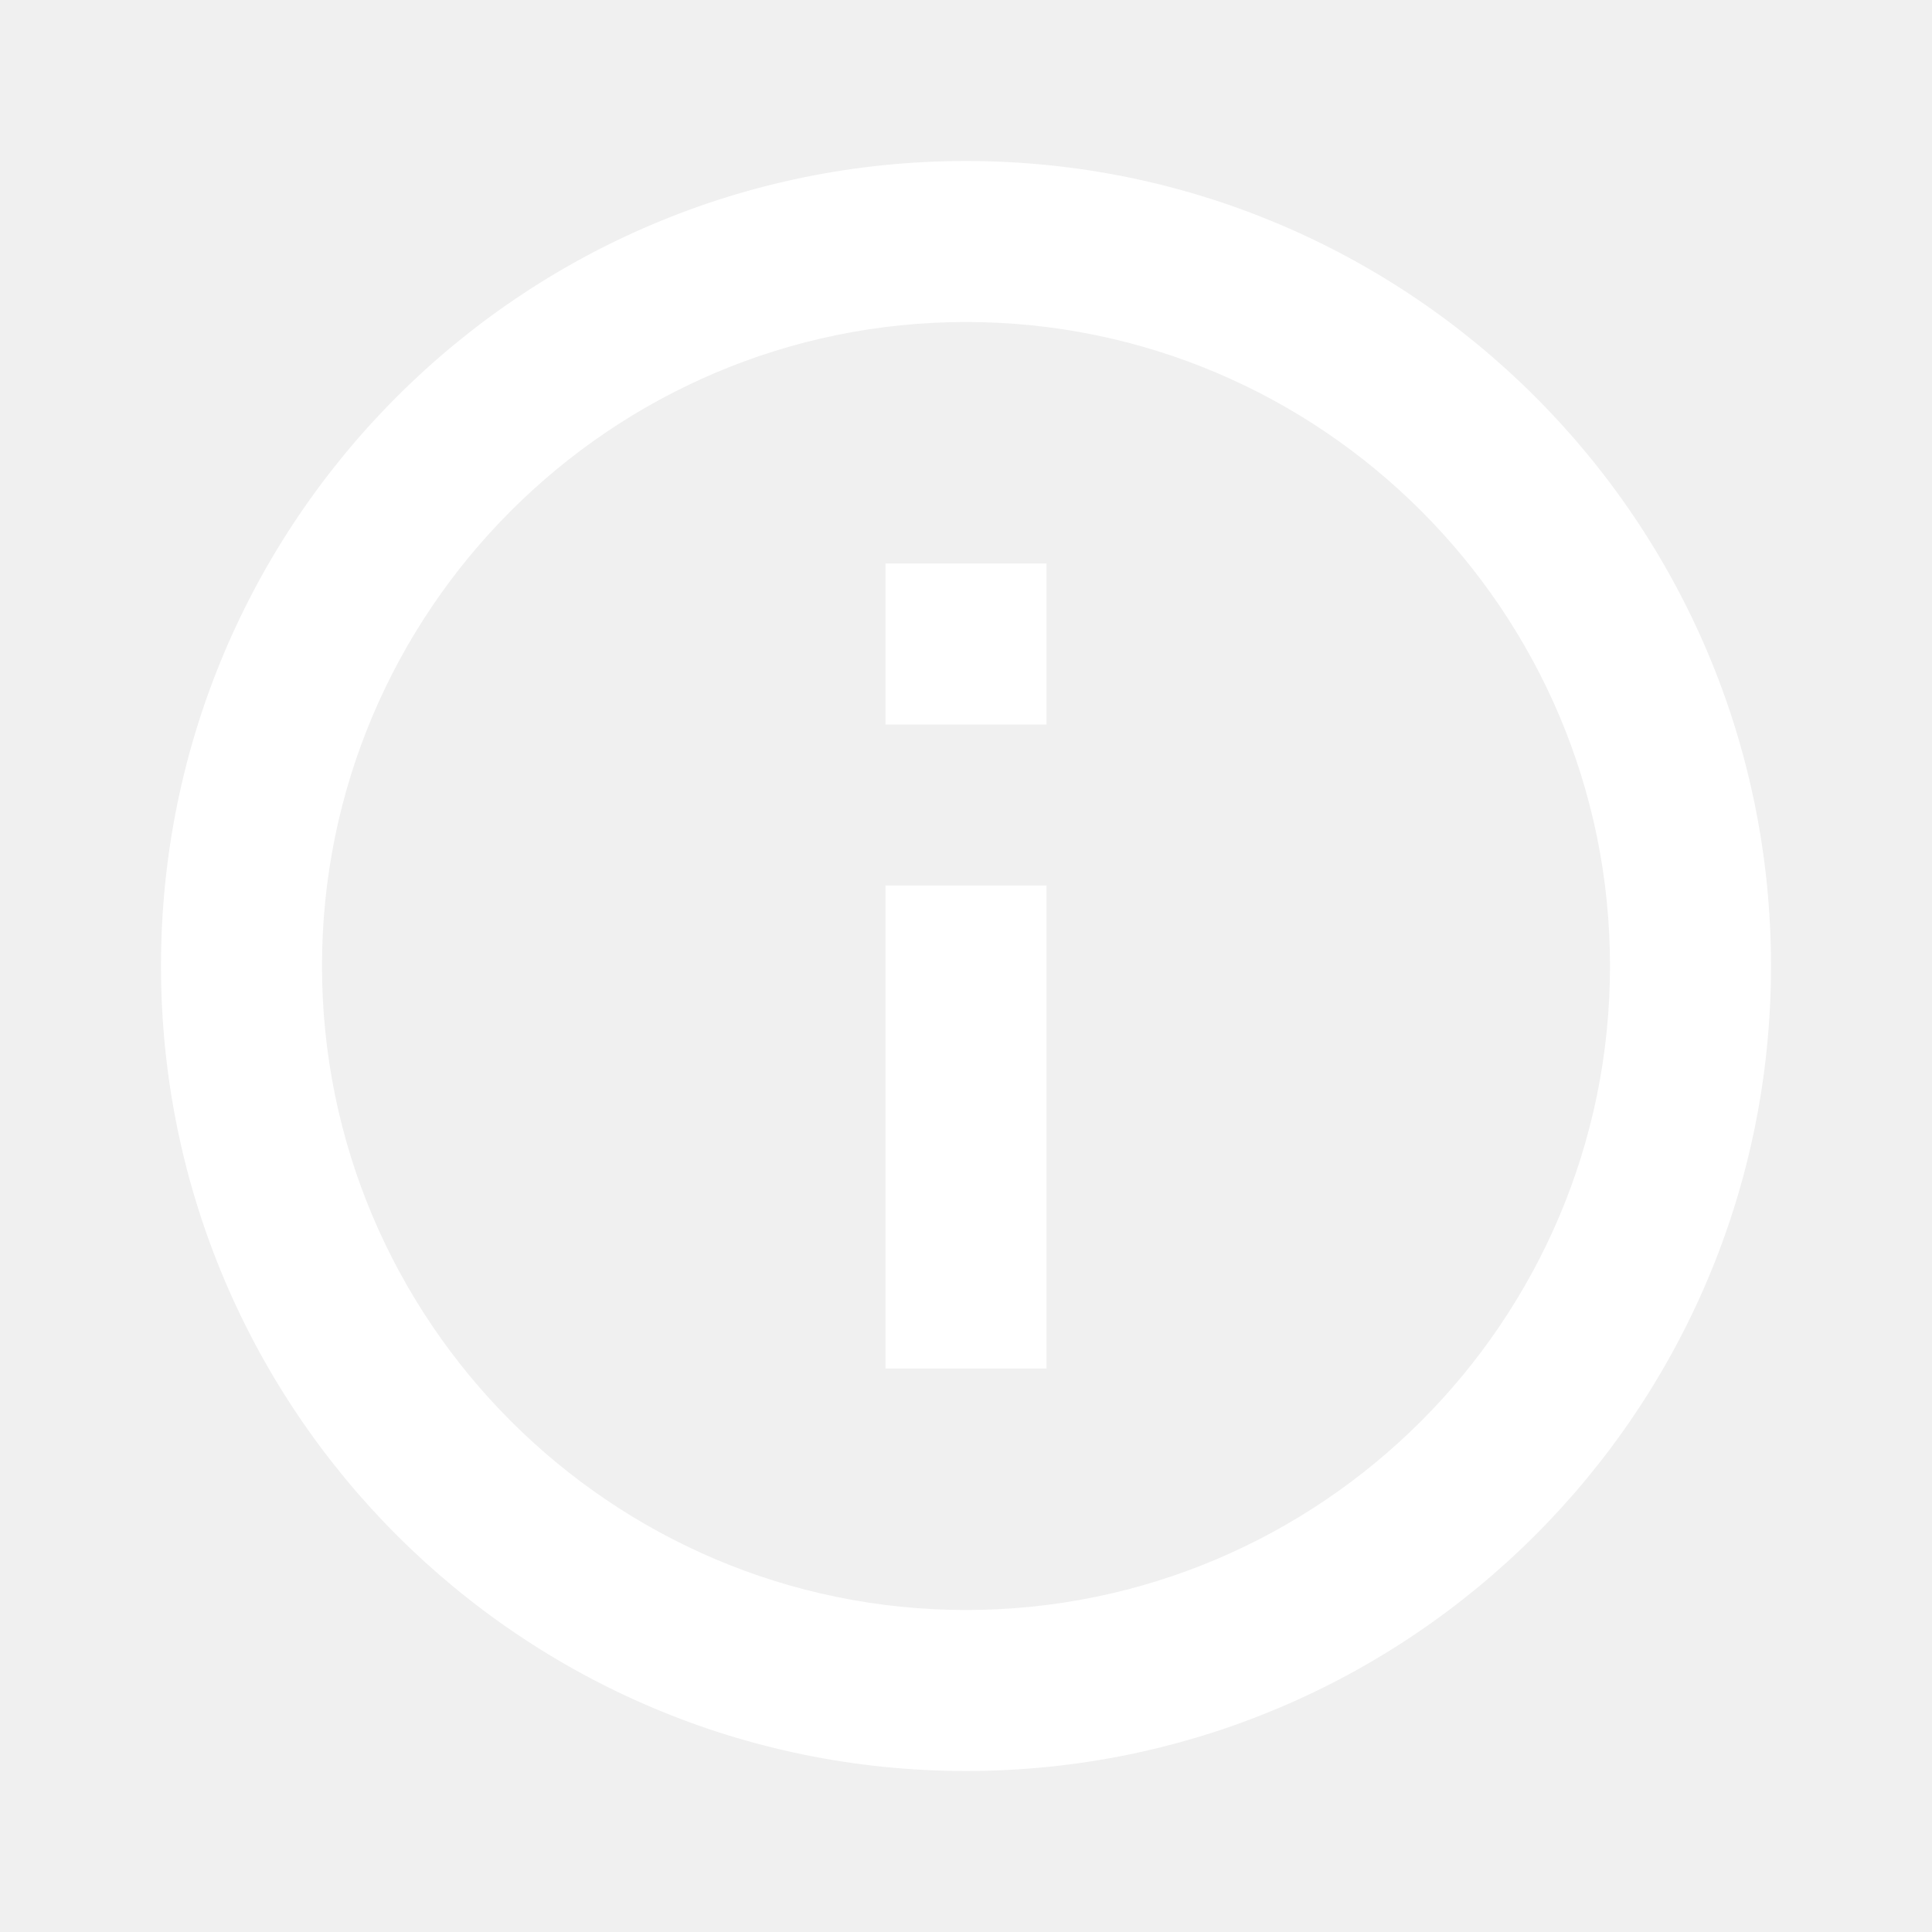
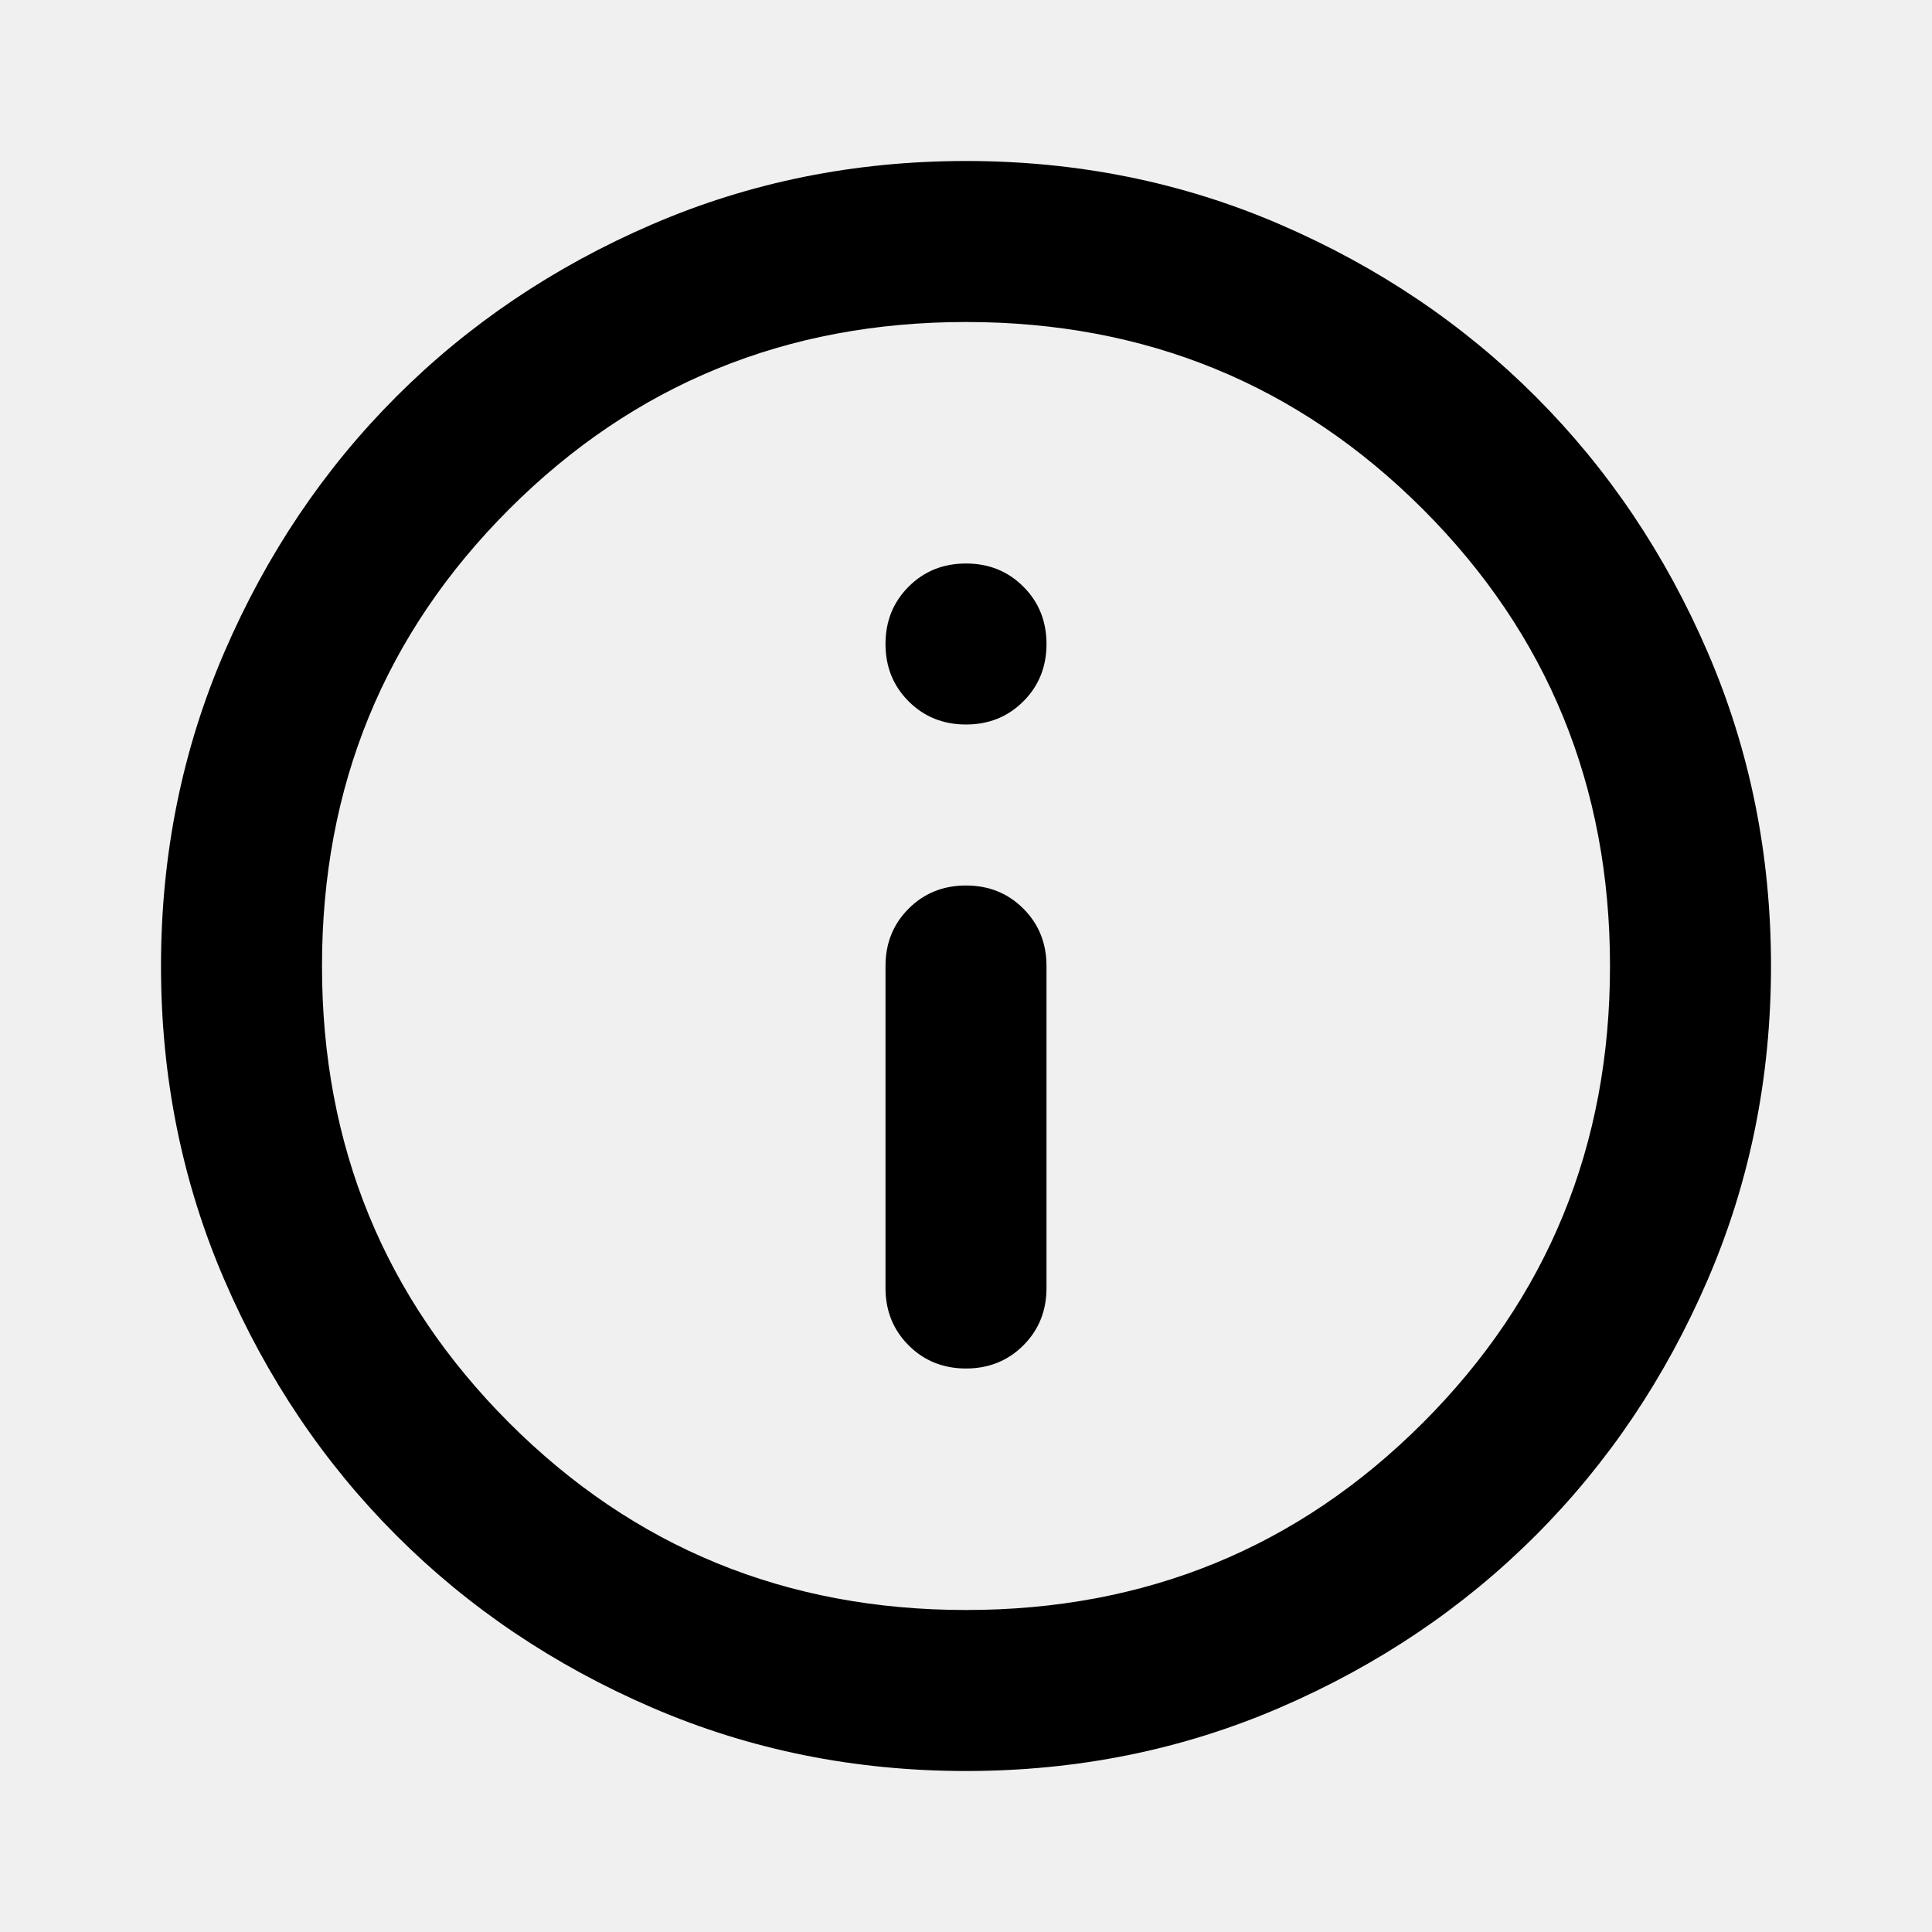
- <svg xmlns="http://www.w3.org/2000/svg" width="24" height="24" viewBox="0 0 24 24">
-   <path fill="#fff" d="M11,9H13V7H11M12,20C7.59,20 4,16.41 4,12C4,7.59 7.59,4 12,4C16.41,4 20,7.59 20,12C20,16.41 16.41,20 12,20M12,2A10,10 0 0,0 2,12A10,10 0 0,0 12,22A10,10 0 0,0 22,12A10,10 0 0,0 12,2M11,17H13V11H11V17Z" />
+ <svg xmlns="http://www.w3.org/2000/svg" height="24" viewBox="0 -960 960 960" width="24">
+   <path d="M508.5-291.5Q520-303 520-320v-160q0-17-11.5-28.5T480-520q-17 0-28.5 11.5T440-480v160q0 17 11.5 28.5T480-280q17 0 28.5-11.5Zm0-320Q520-623 520-640t-11.5-28.5Q497-680 480-680t-28.5 11.5Q440-657 440-640t11.5 28.5Q463-600 480-600t28.5-11.5ZM480-80q-83 0-156-31.5T197-197q-54-54-85.5-127T80-480q0-83 31.5-156T197-763q54-54 127-85.5T480-880q83 0 156 31.5T763-763q54 54 85.5 127T880-480q0 83-31.5 156T763-197q-54 54-127 85.5T480-80Zm0-80q134 0 227-93t93-227q0-134-93-227t-227-93q-134 0-227 93t-93 227q0 134 93 227t227 93Zm0-320Z" />
</svg>
